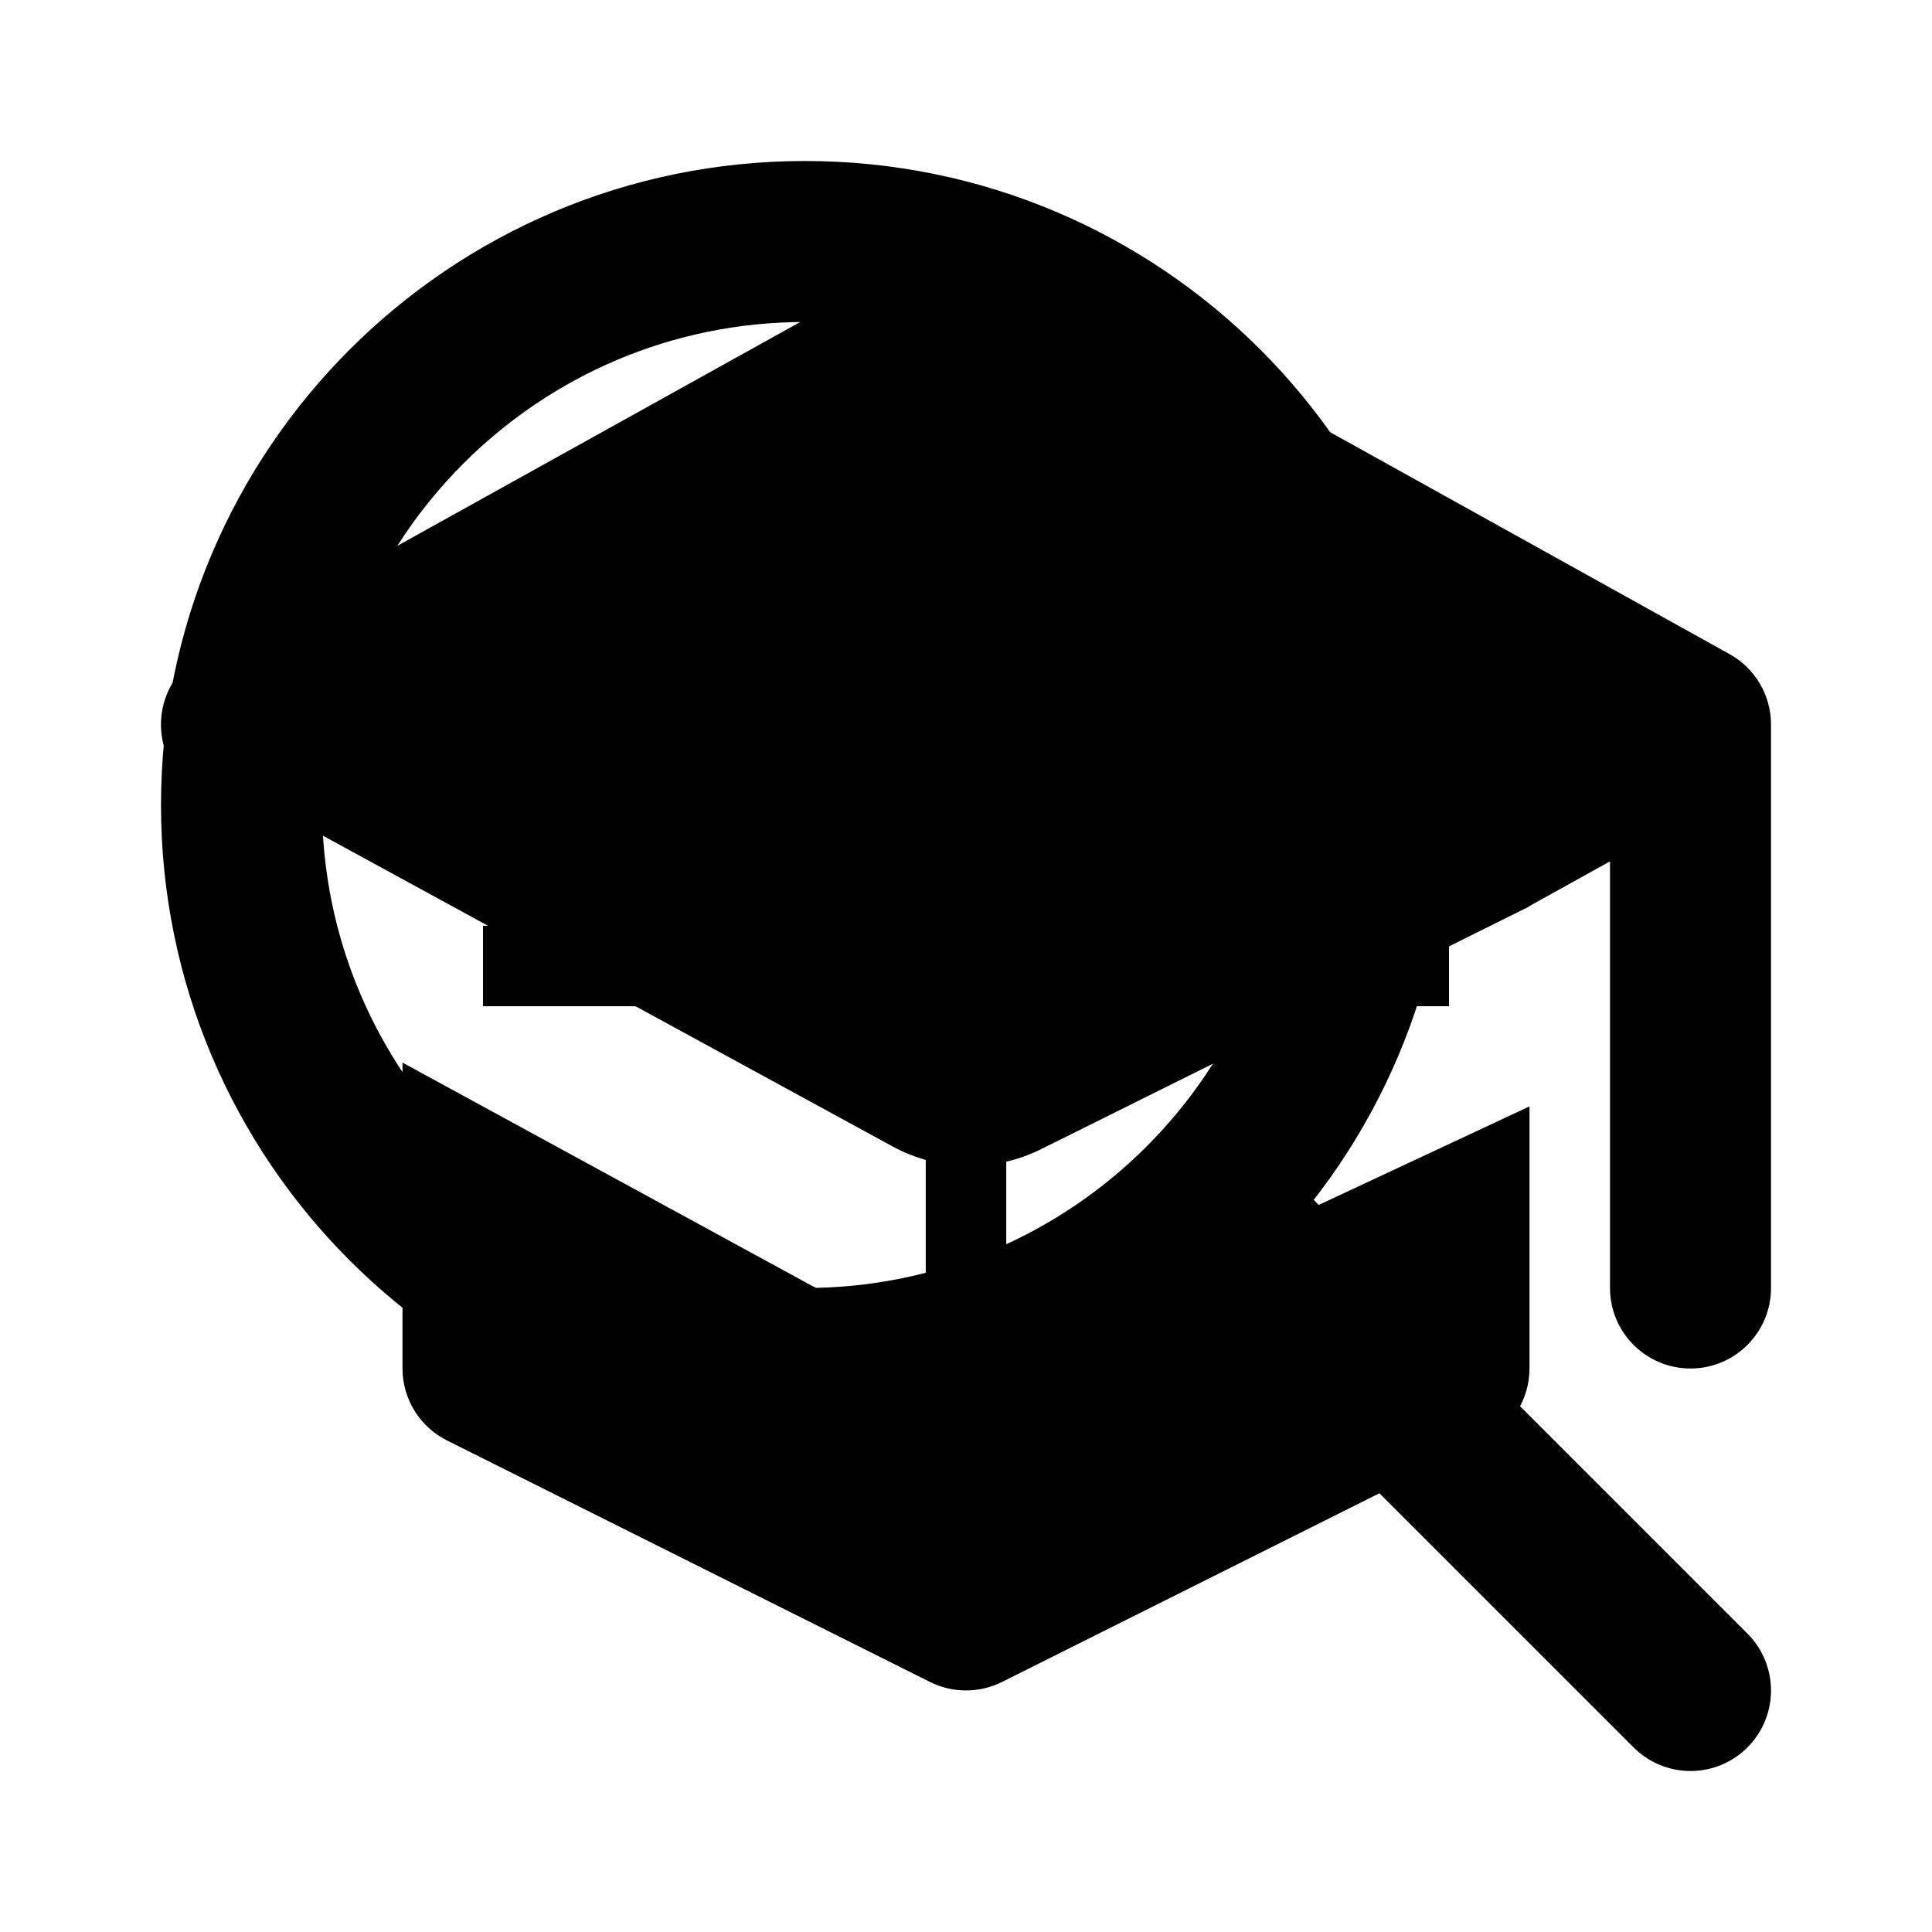
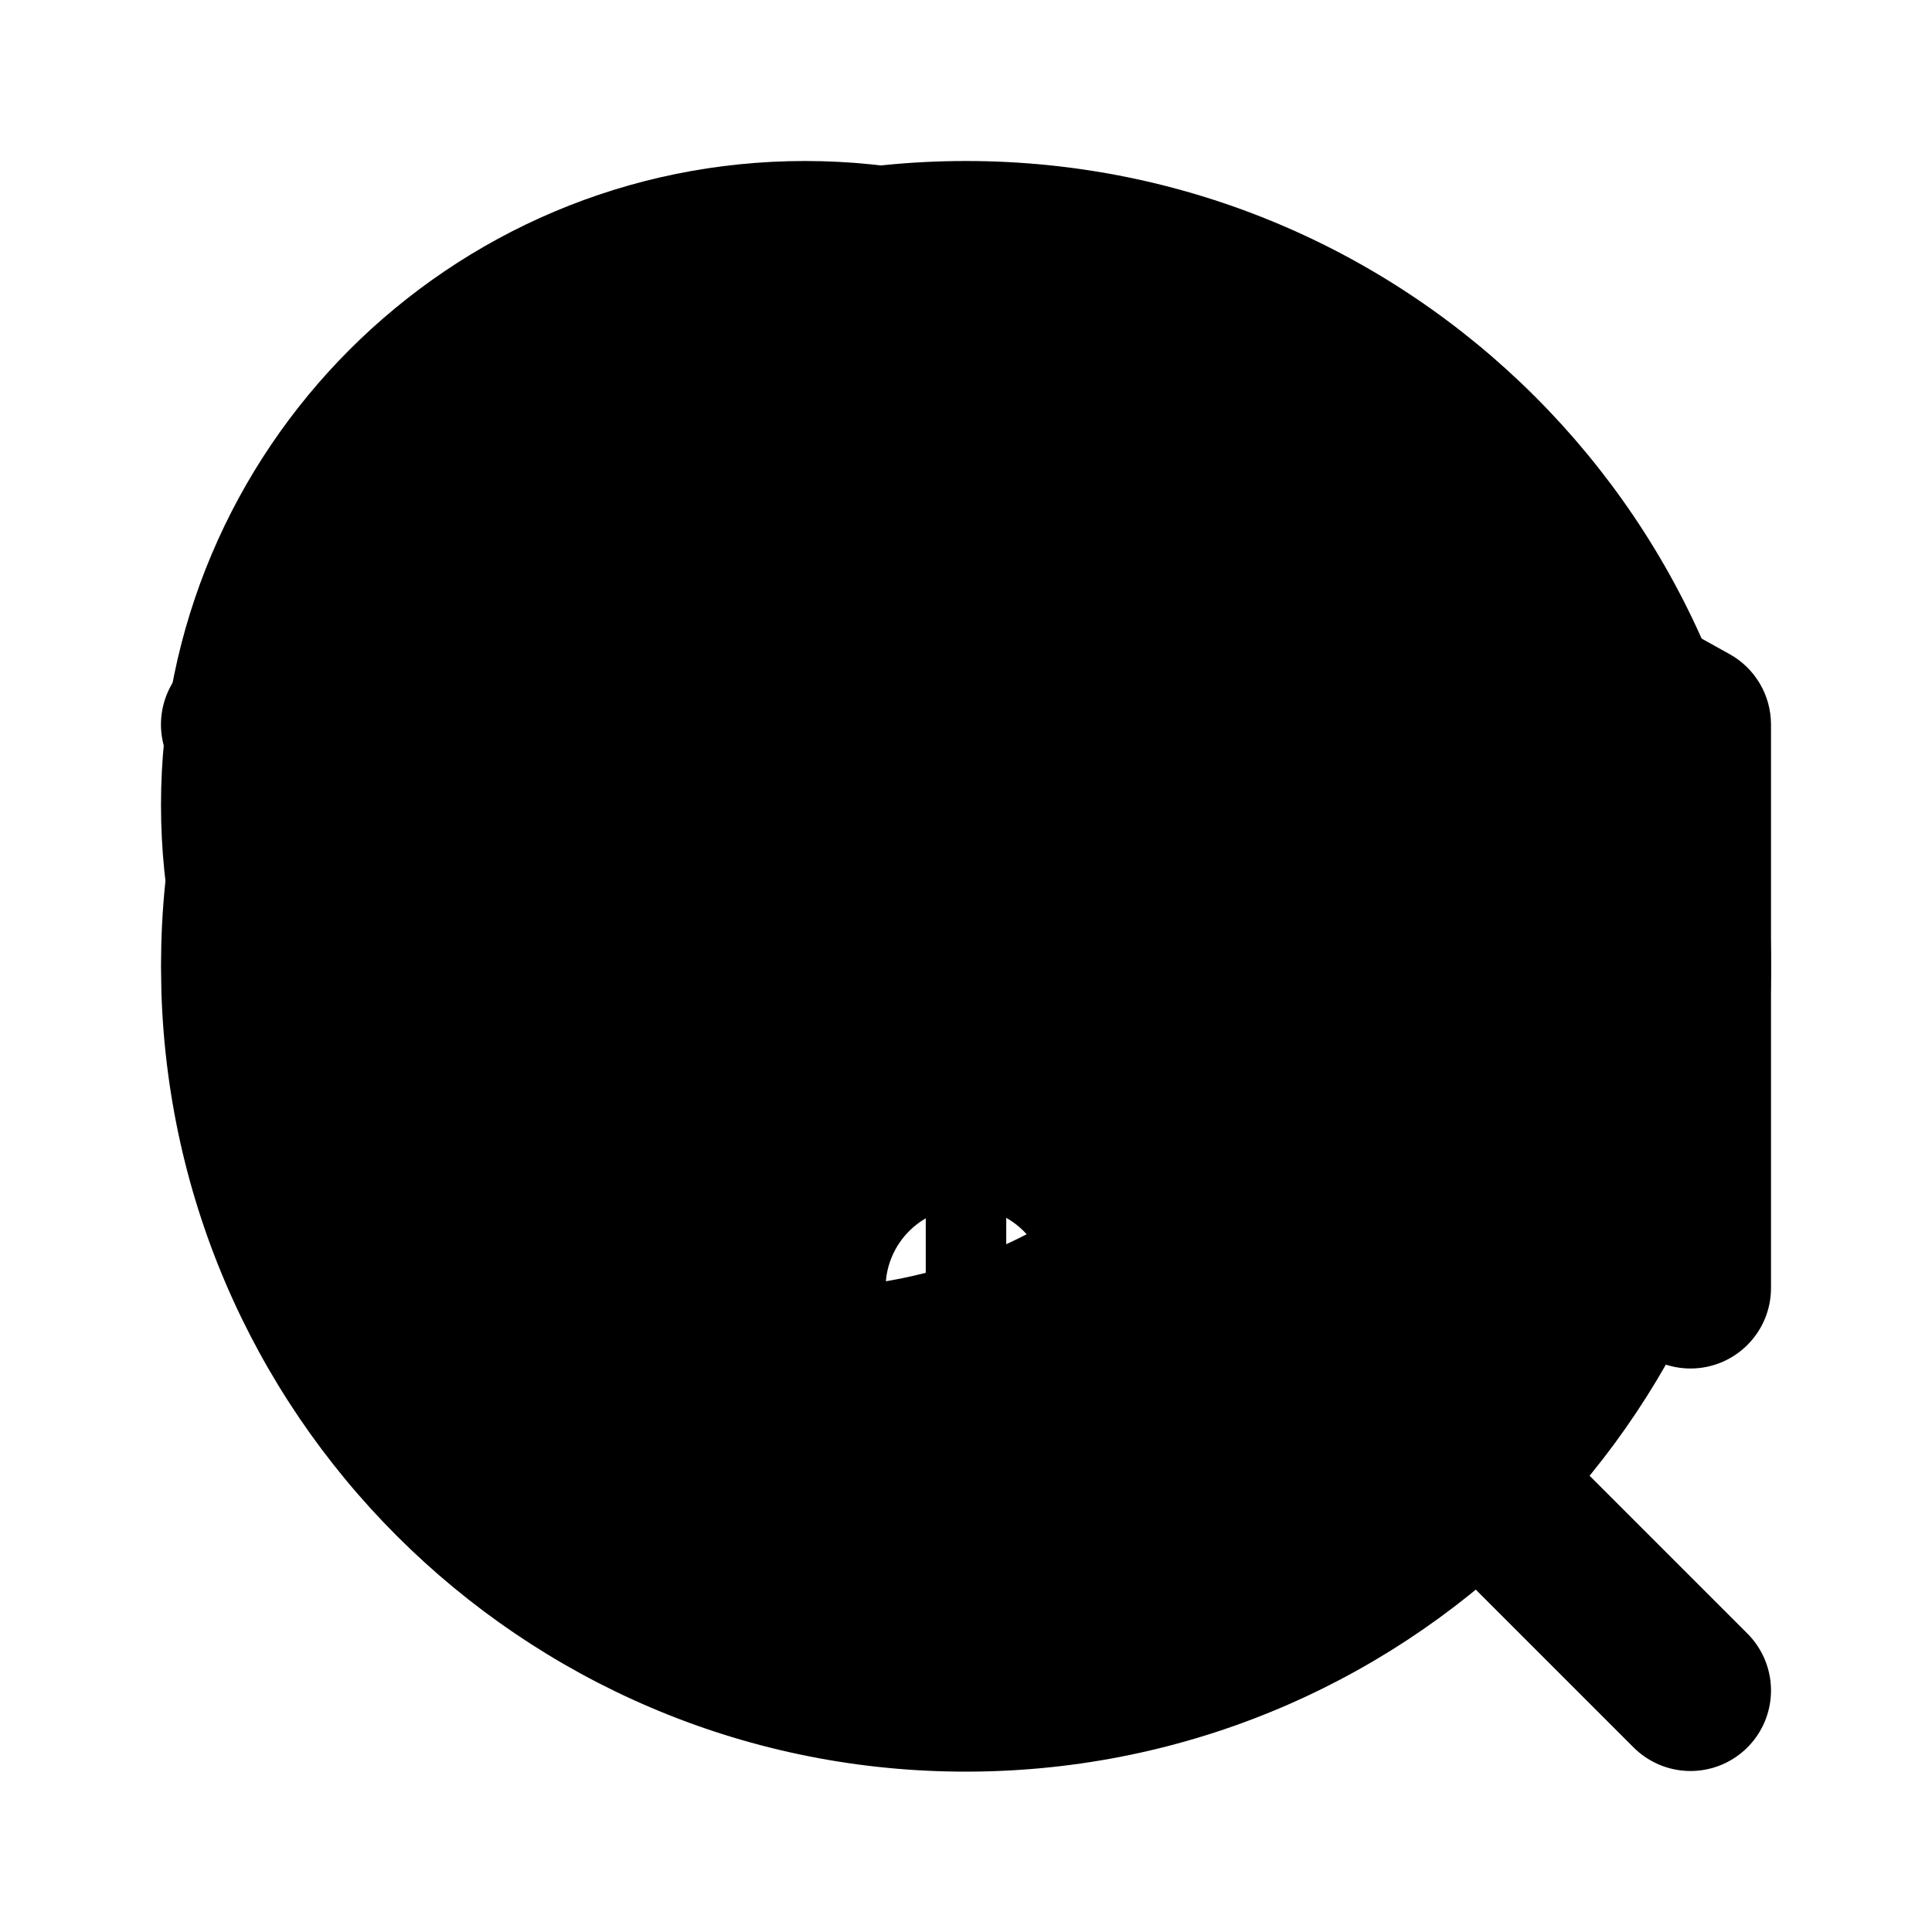
<svg xmlns="http://www.w3.org/2000/svg">
  <svg viewBox=" 0 0 24 24" id="academic">
    <g fill=" none">
      <path fill-rule=" evenodd" clip-rule=" evenodd" d=" M11.514 3.126a1 1 0 0 1 .972 0l9 5A1 1 0 0 1 22 9v7a1 1 0 1 1-2 0v-5.3l-1 .555v.004l-6.067 3.016a2 2 0 0 1-1.848-.035L2.357 9.479a1 1 0 0 0-.284-.103a1 1 0 0 1 .441-1.25l9-5zM5 13.199V17a1 1 0 0 0 .553.894l6 3a1 1 0 0 0 .894 0l6-3A1 1 0 0 0 19 17v-3.256l-6.083 2.844a2 2 0 0 1-1.805-.056L5 13.2z" fill=" currentColor" />
    </g>
  </svg>
  <svg viewBox="0 0 24 24" id="plus">
    <path fill="none" stroke="currentColor" strokeLinecap="round" strokeLinejoin="round" strokeWidth="1.5" d="M18 12h-6m0 0H6m6 0V6m0 6v6" />
  </svg>
  <svg id="search" viewBox="0 0 24 24" fill="none" stroke="currentColor" stroke-width="2" stroke-linecap="round" stroke-linejoin="round" class="icon icon-tabler icons-tabler-outline icon-tabler-search">
    <path stroke="none" d="M0 0h24v24H0z" fill="none" />
    <path d="M3 10a7 7 0 1 0 14 0a7 7 0 1 0 -14 0" />
    <path d="M21 21l-6 -6" />
  </svg>
+   <svg id="error" viewBox="0 0 24 24" fill="currentColor" class="icon icon-tabler icons-tabler-filled icon-tabler-alert-circle">
+     <path stroke="none" d="M0 0h24v24H0z" fill="none" />
+     <path d="M12 2c5.523 0 10 4.477 10 10a10 10 0 0 1 -19.995 .324l-.005 -.324l.004 -.28c.148 -5.393 4.566 -9.72 9.996 -9.72zm.01 13l-.127 .007a1 1 0 0 0 0 1.986l.117 .007l.127 -.007a1 1 0 0 0 0 -1.986l-.117 -.007zm-.01 -8a1 1 0 0 0 -.993 .883l-.007 .117v4l.007 .117a1 1 0 0 0 1.986 0l.007 -.117v-4l-.007 -.117a1 1 0 0 0 -.993 -.883z" />
+   </svg>
</svg>
